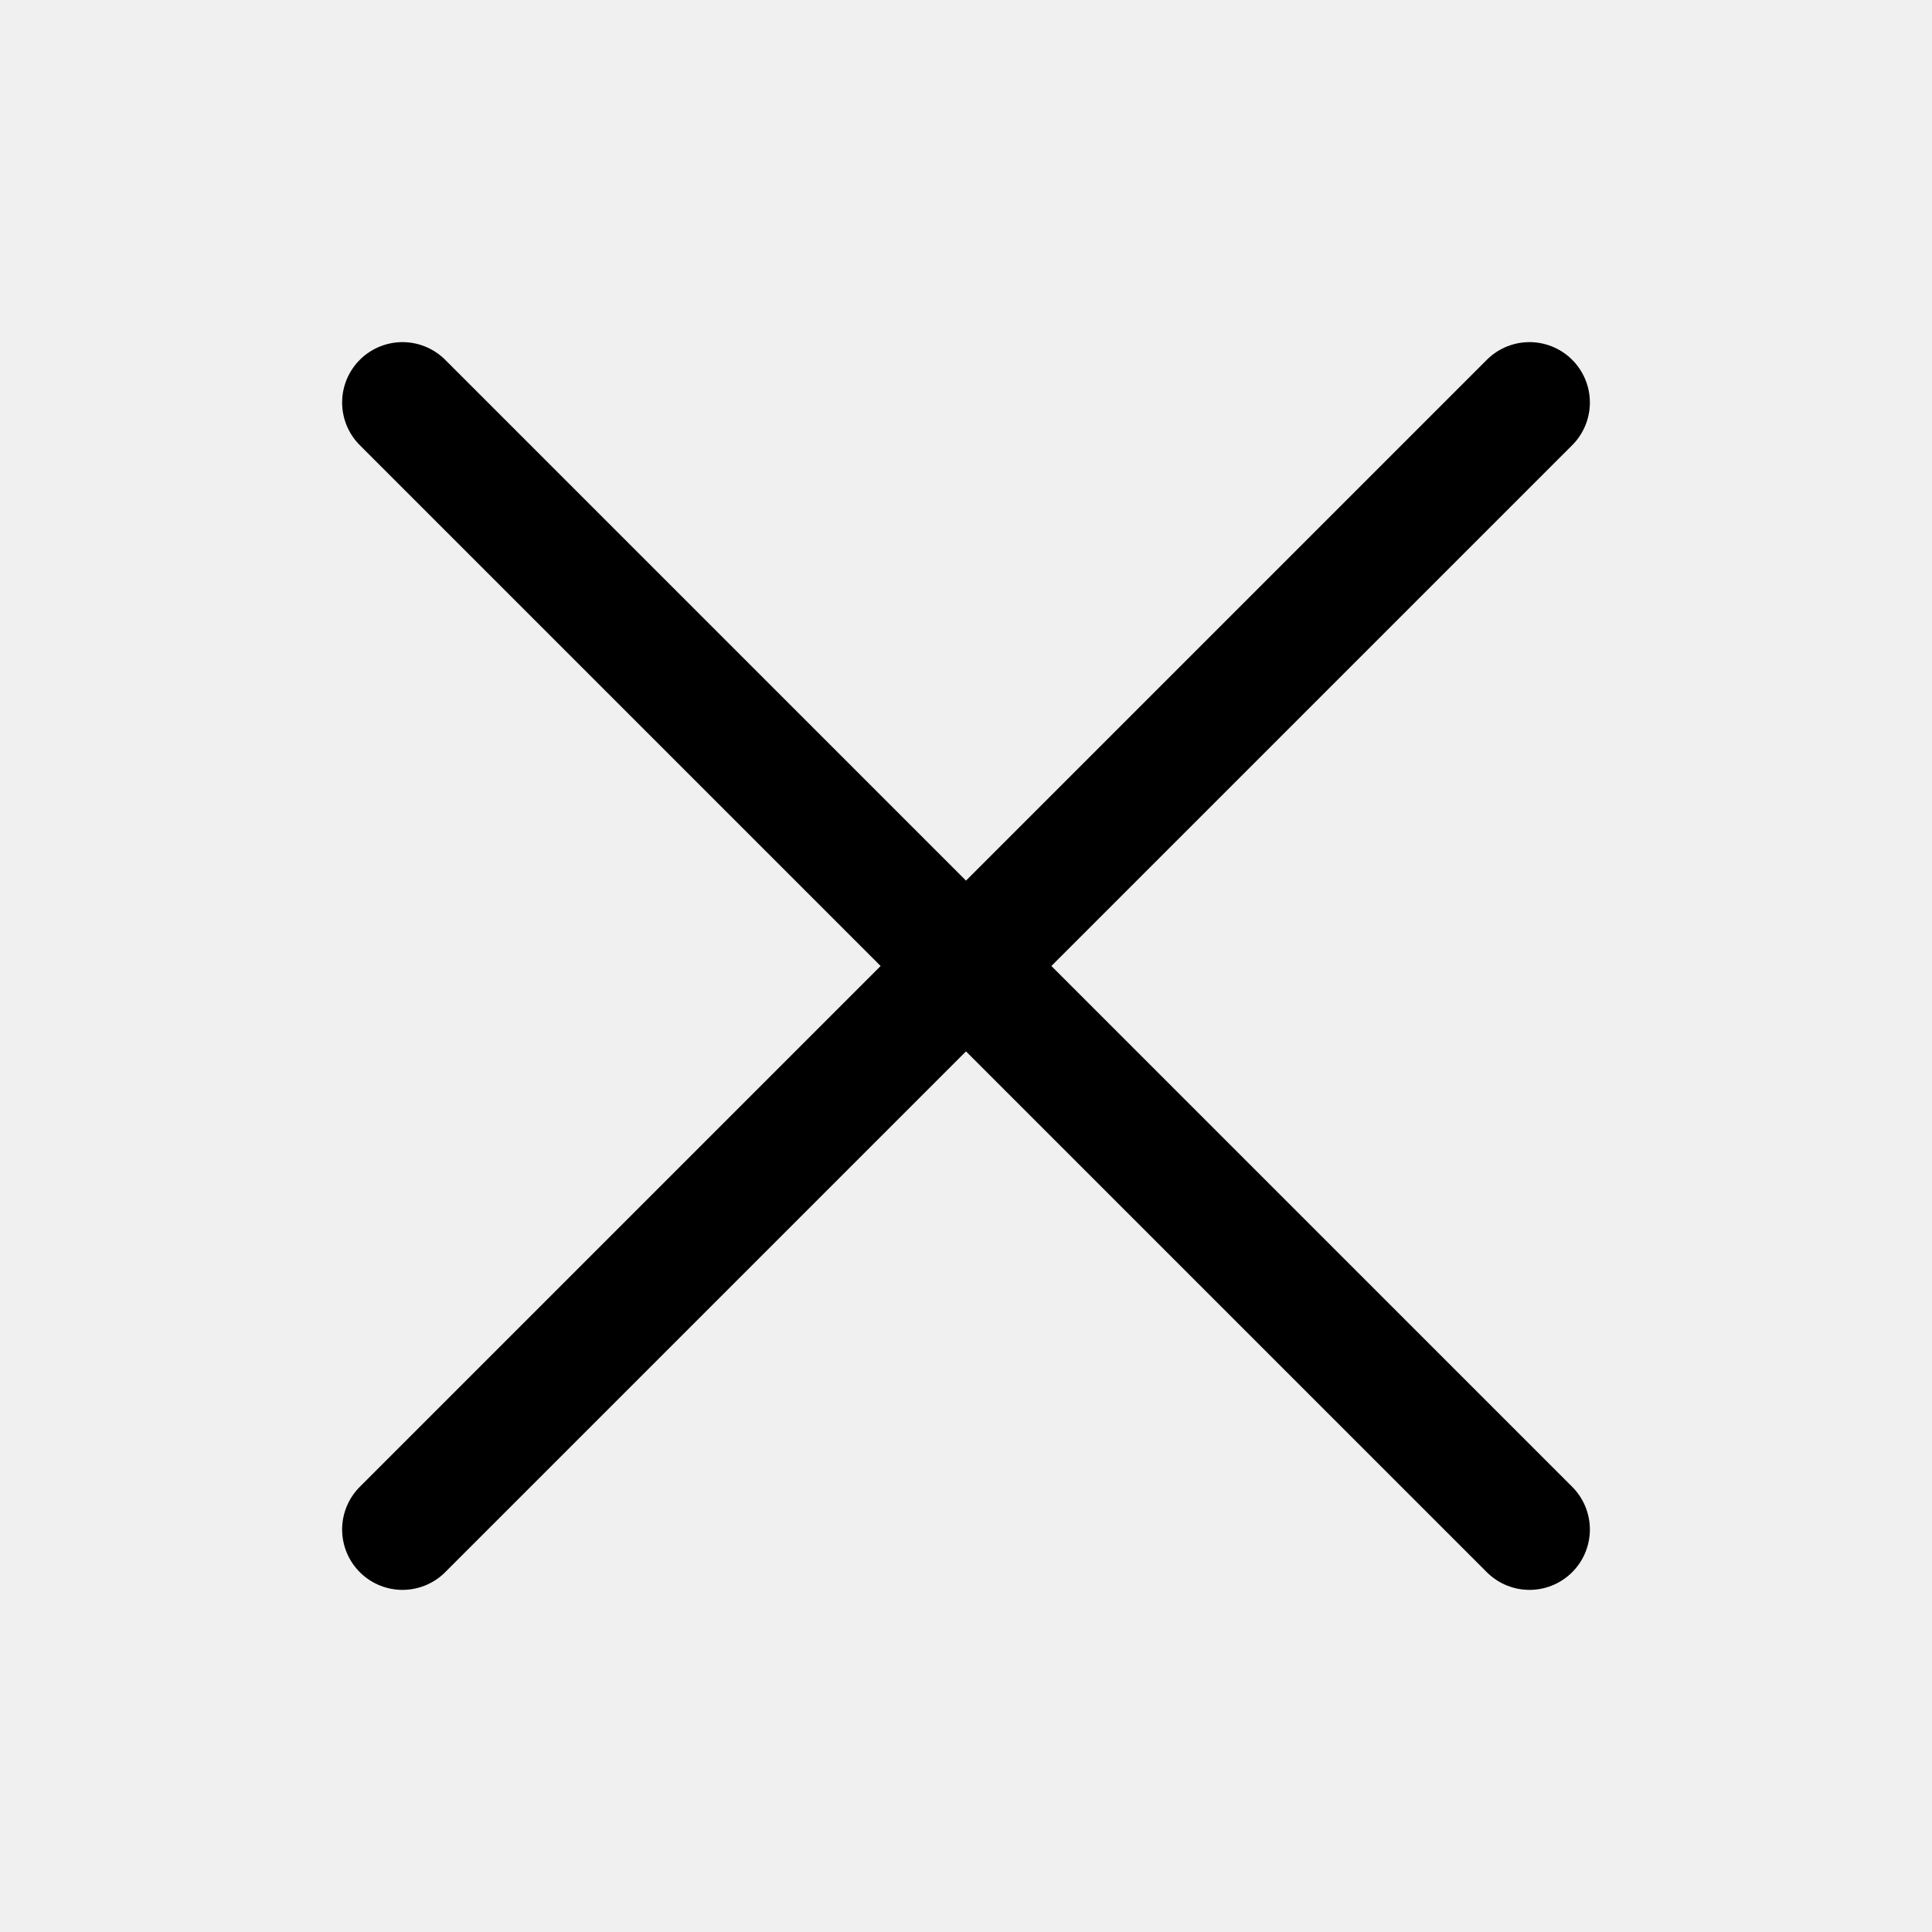
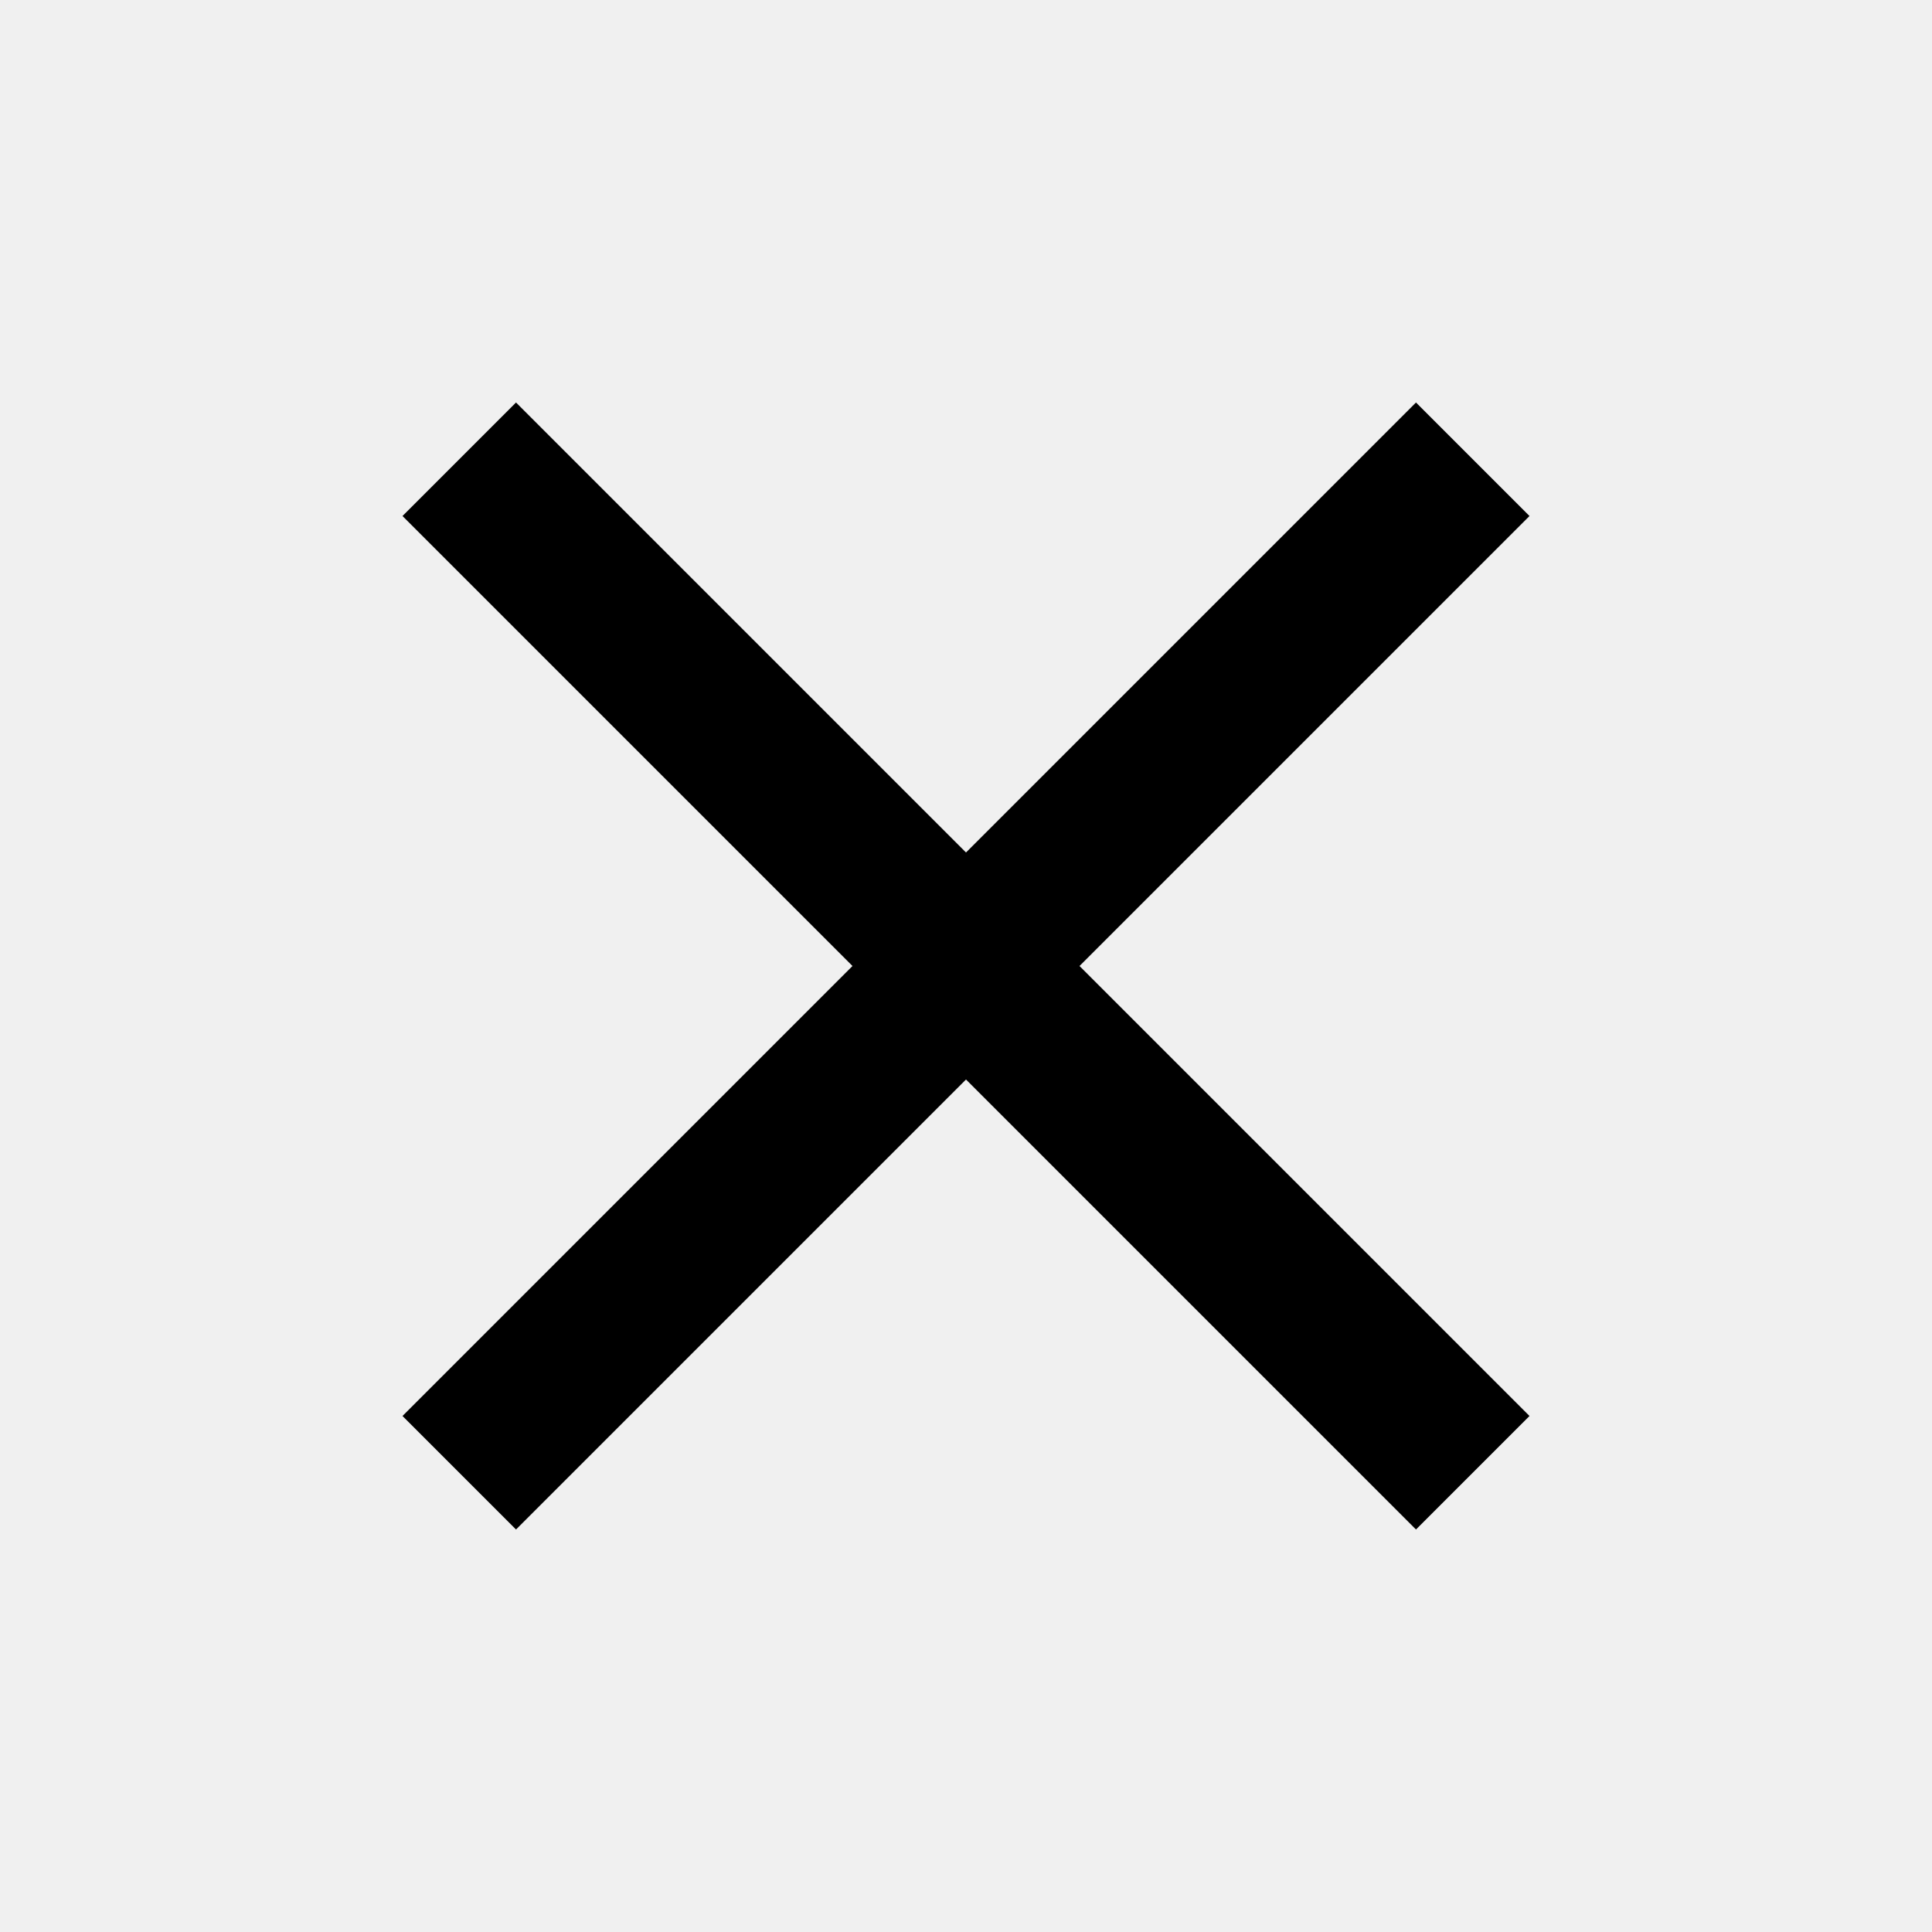
- <svg xmlns="http://www.w3.org/2000/svg" width="800px" height="800px" viewBox="0 0 24 24" fill="none">
-   <path d="M19 5L5 19M5 5L19 19" stroke="#000000" stroke-width="1.5" stroke-linecap="round" stroke-linejoin="round" />
+ <svg xmlns="http://www.w3.org/2000/svg" width="48" height="48" viewBox="0 0 48 48" fill="none">
+   <g clip-path="url(#clip0_27_185)">
+     <path d="M38 12.82L35.18 10L24 21.18L12.82 10L10 12.82L21.18 24L10 35.18L12.82 38L24 26.82L35.18 38L38 35.18L26.82 24L38 12.82Z" fill="black" />
+   </g>
+   <defs>
+     <clipPath id="clip0_27_185">
+       <rect width="48" height="48" fill="white" />
+     </clipPath>
+   </defs>
</svg>
